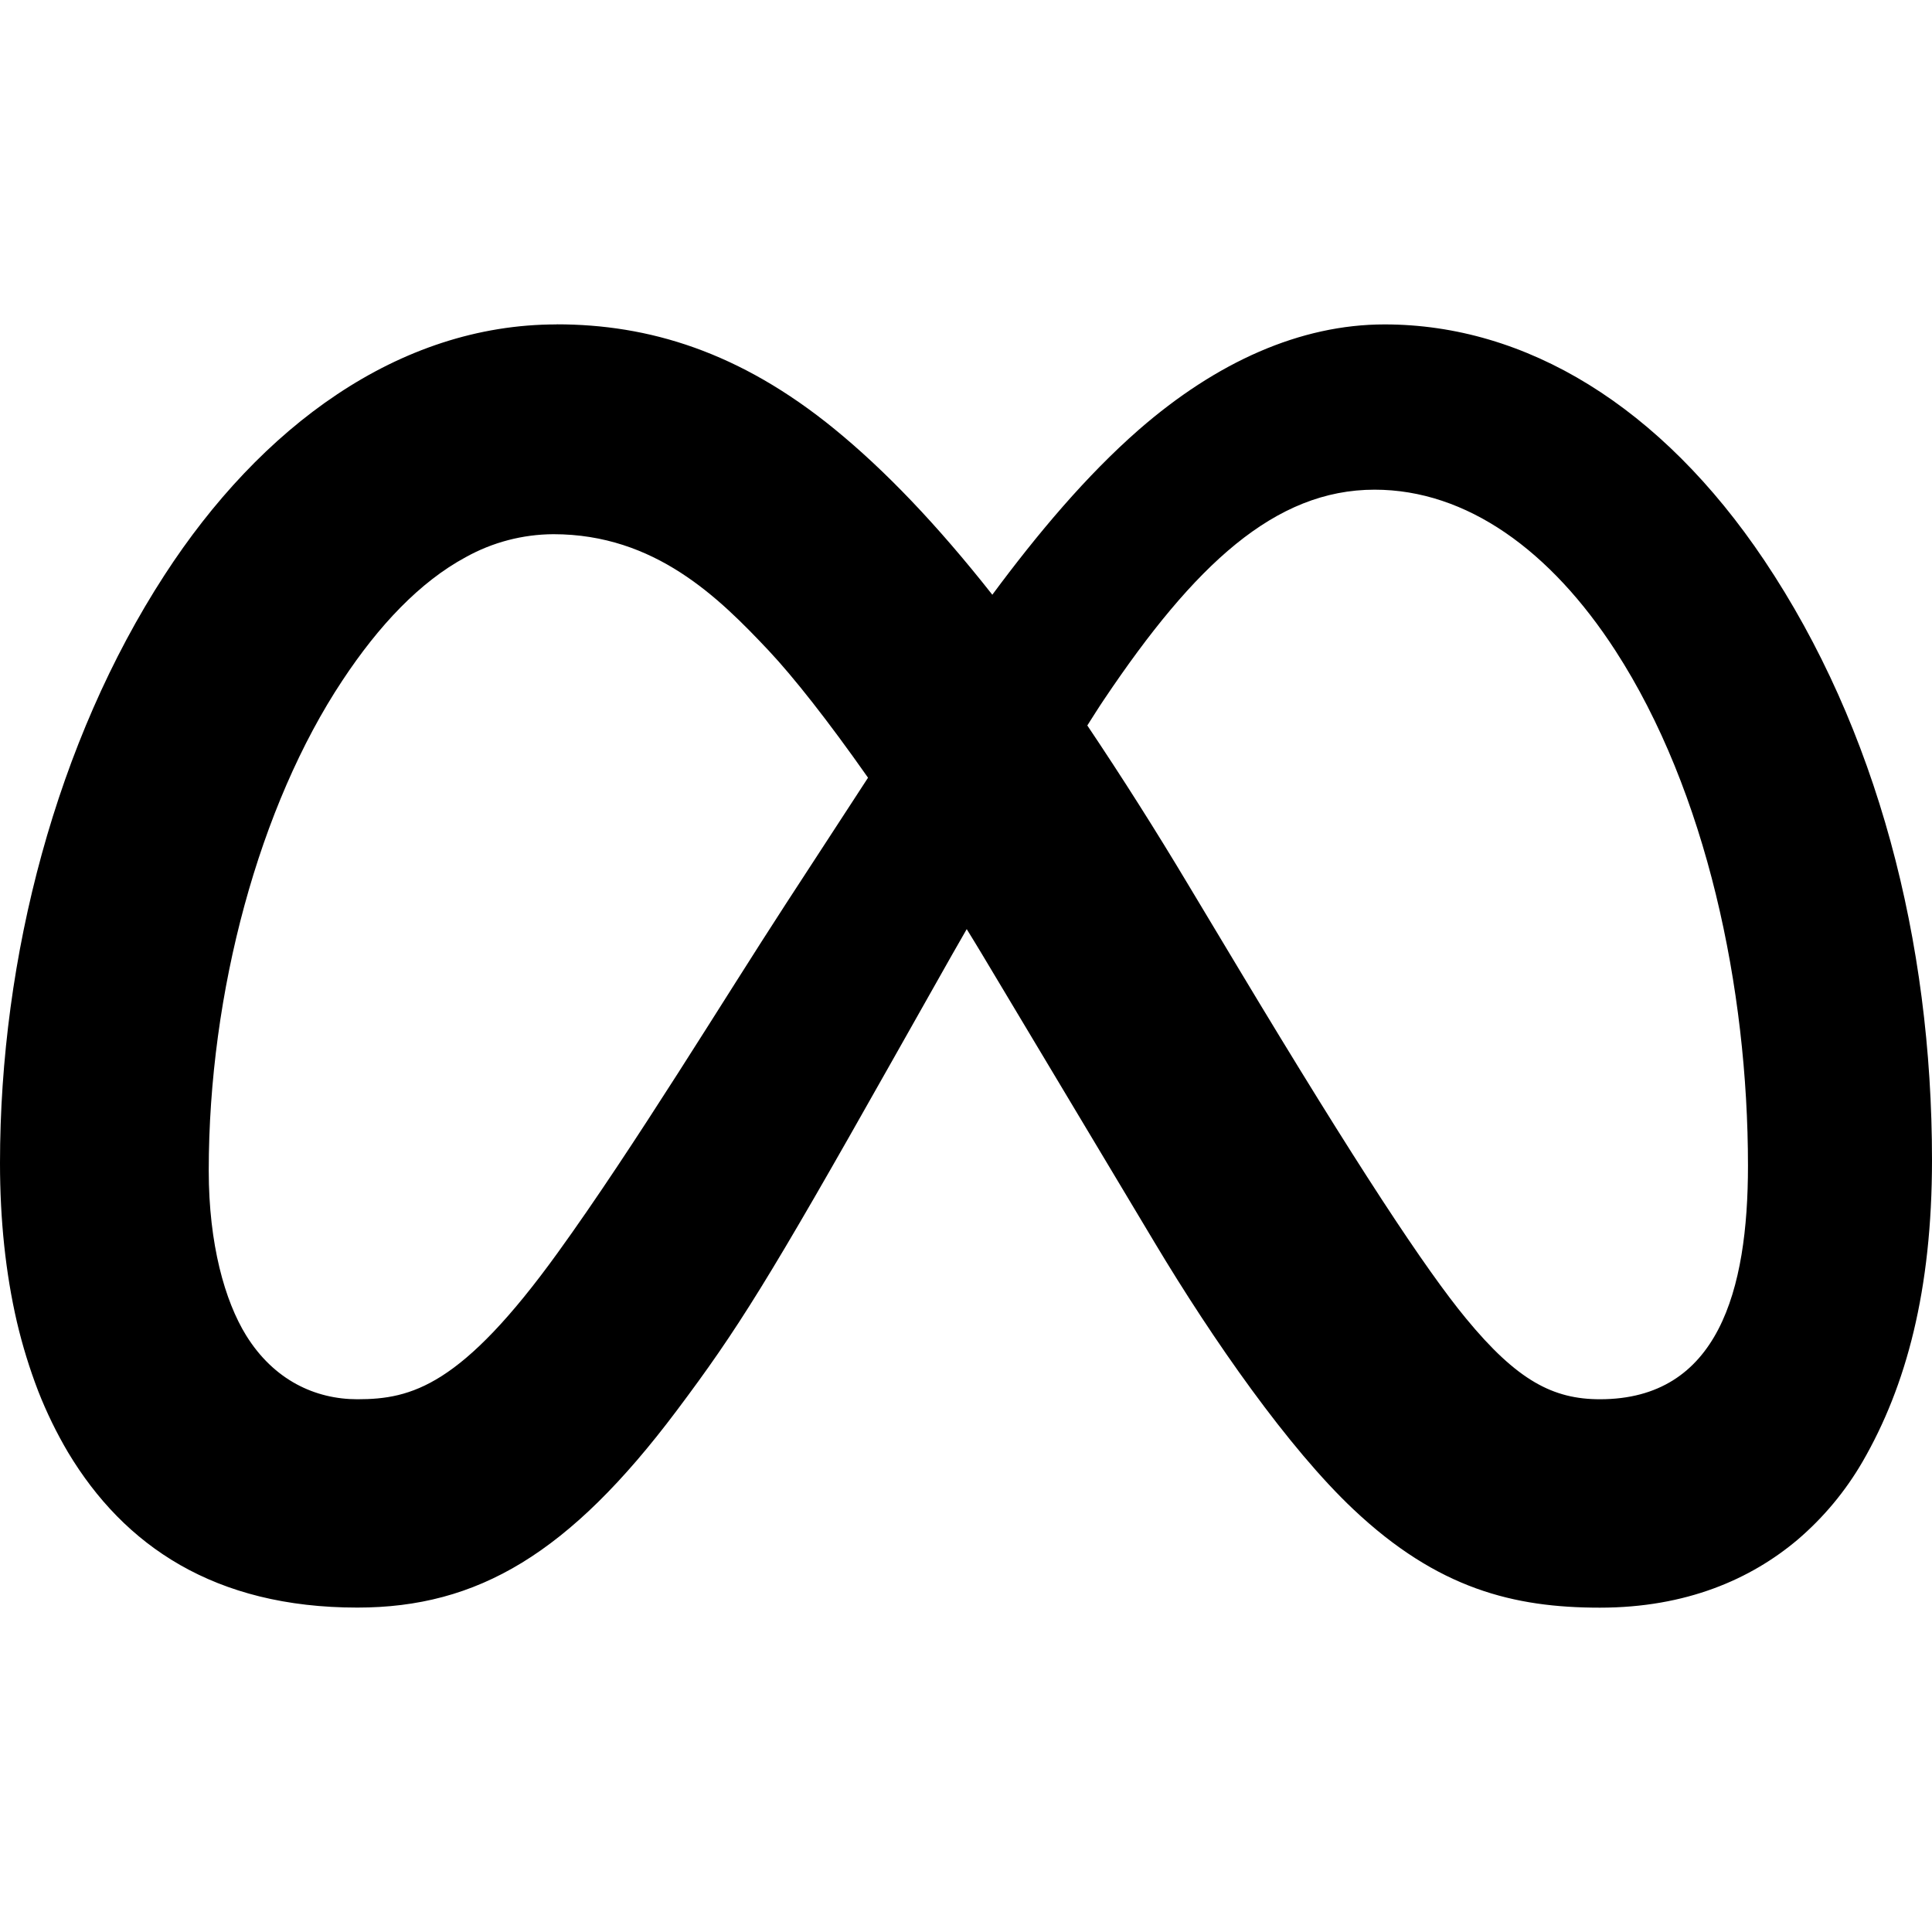
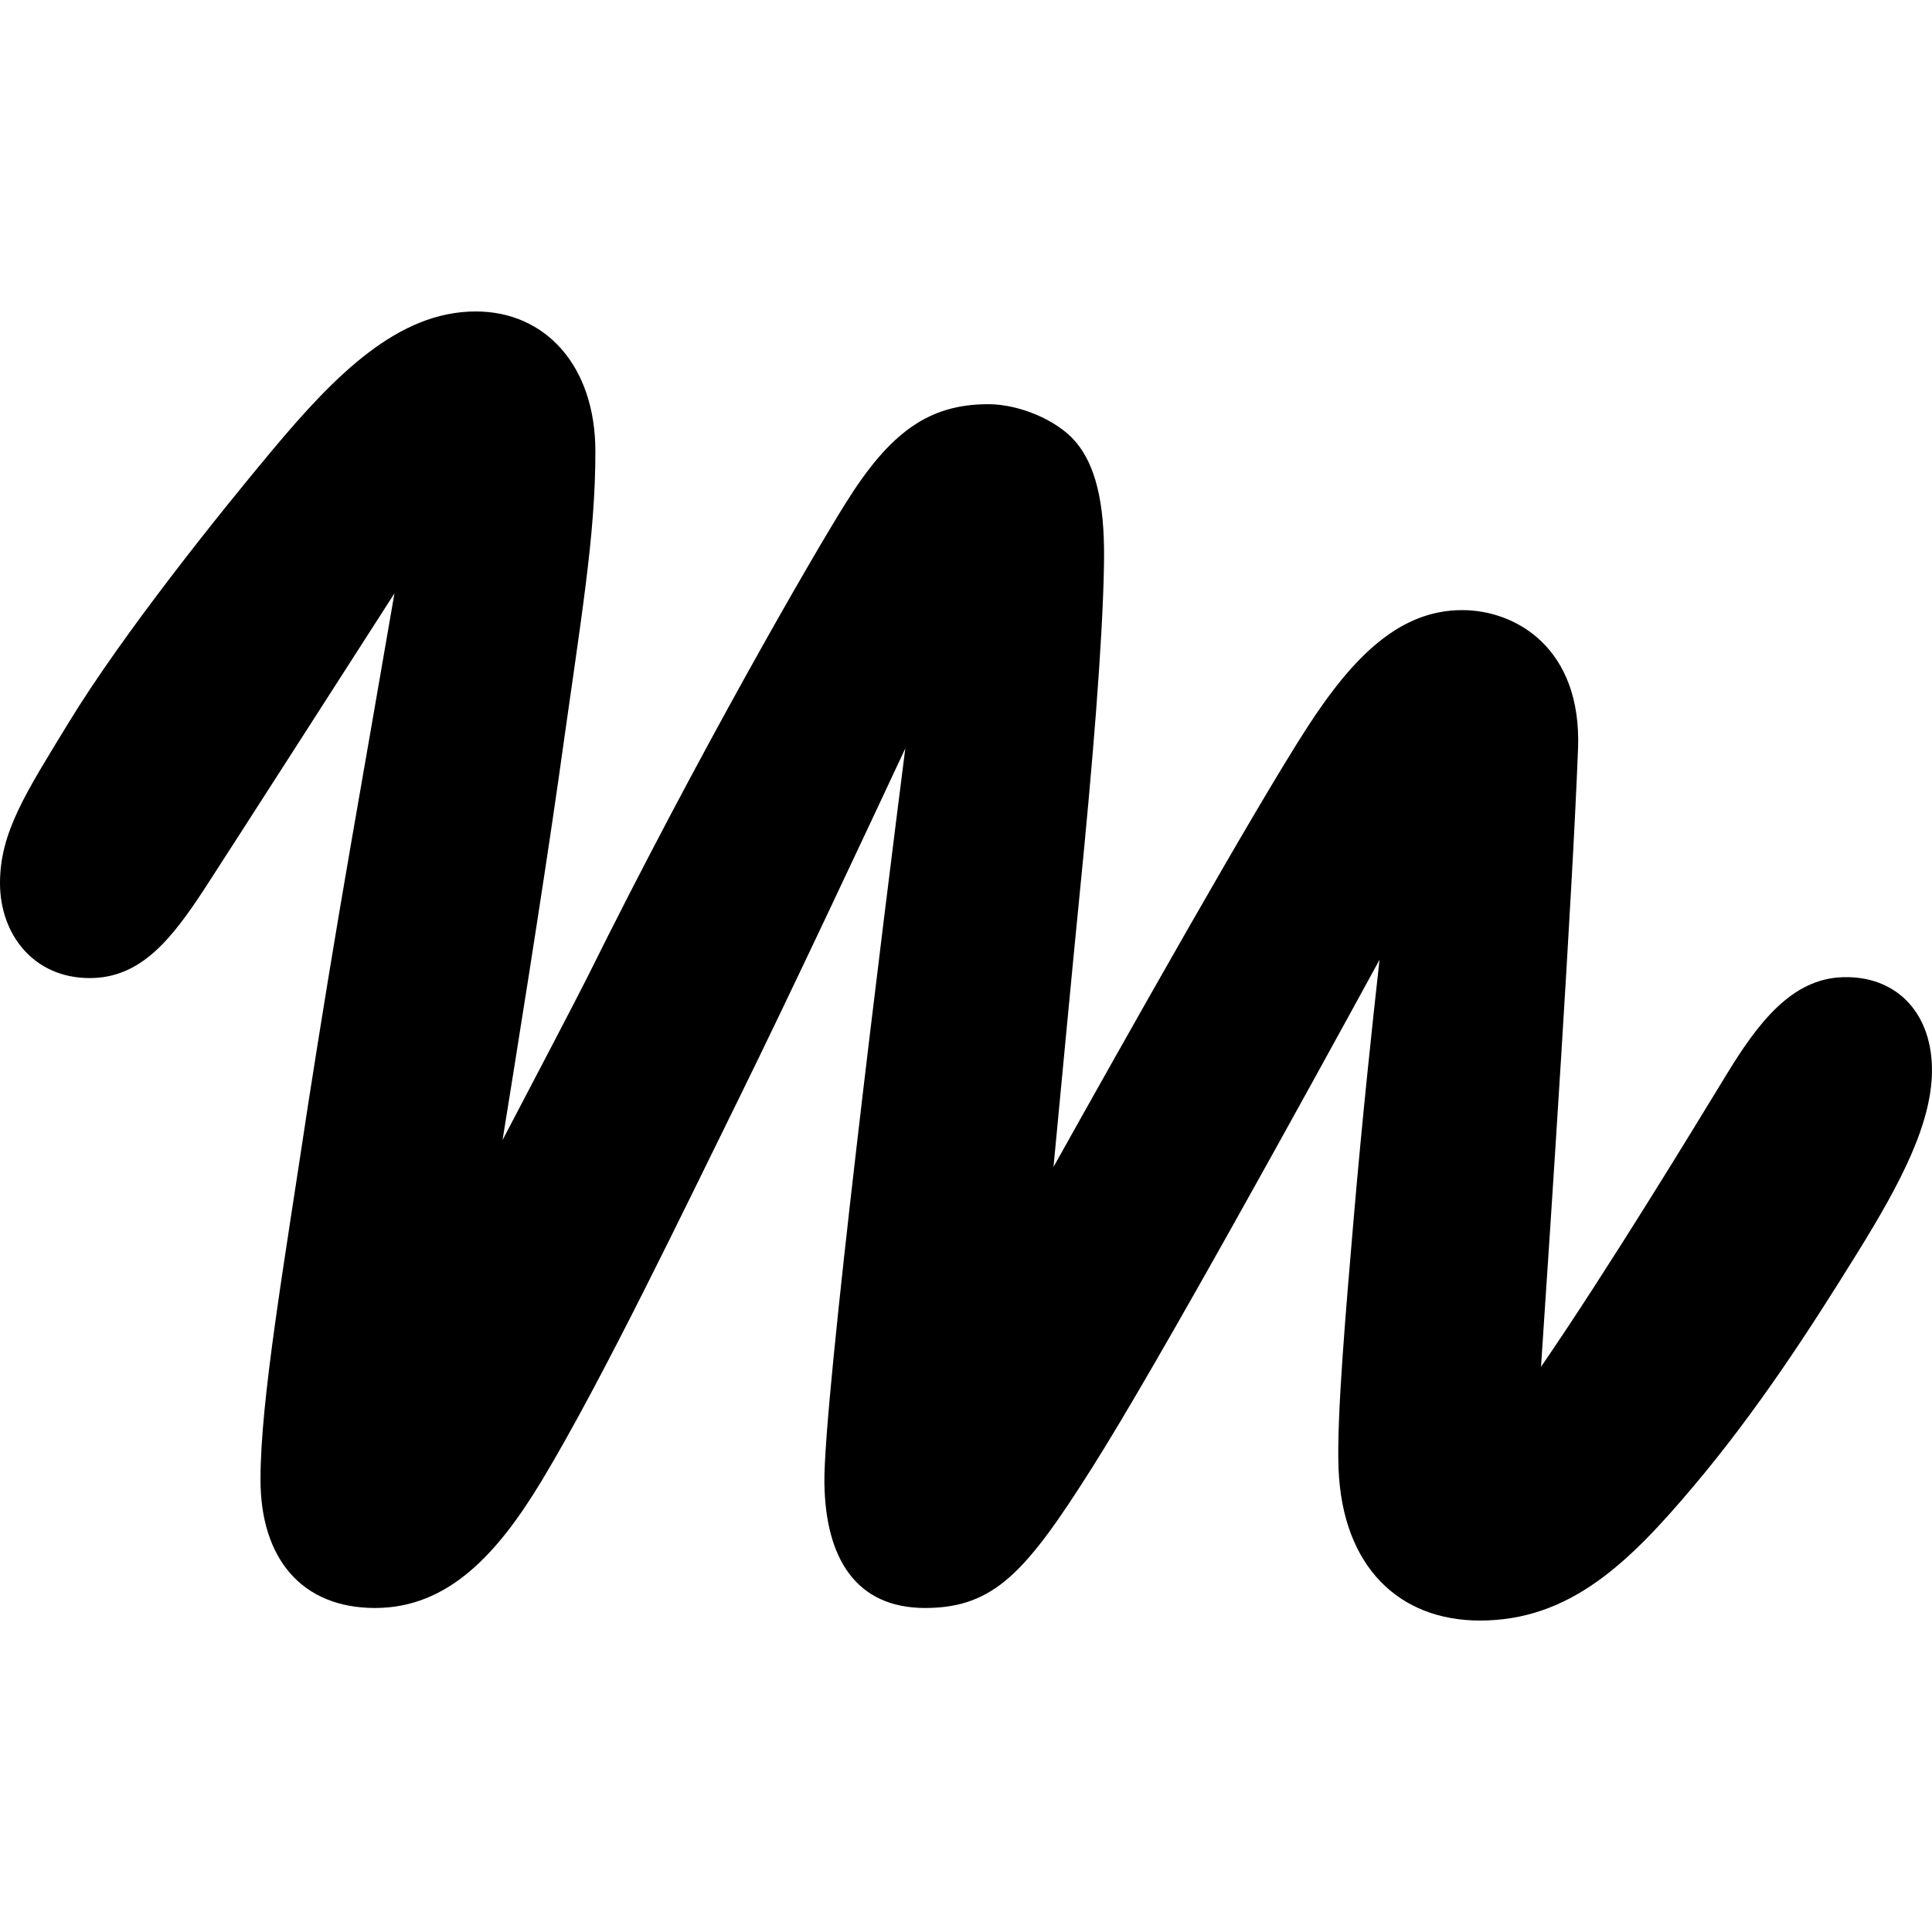
- <svg xmlns="http://www.w3.org/2000/svg" viewBox="0 0 24 24" fill="none">
-   <path fill="currentColor" d="M6.915 4.03c-1.968 0-3.683 1.28-4.871 3.113C.704 9.208 0 11.883 0 14.449c0 .706.07 1.369.21 1.973a6.624 6.624 0 0 0 .265.86 5.297 5.297 0 0 0 .371.761c.696 1.159 1.818 1.927 3.593 1.927 1.497 0 2.633-.671 3.965-2.444.76-1.012 1.144-1.626 2.663-4.32l.756-1.339.186-.325c.061.1.121.196.183.3l2.152 3.595c.724 1.21 1.665 2.556 2.47 3.314 1.046.987 1.992 1.22 3.06 1.22 1.075 0 1.876-.355 2.455-.843a3.743 3.743 0 0 0 .81-.973c.542-.939.861-2.127.861-3.745 0-2.72-.681-5.357-2.084-7.45-1.282-1.912-2.957-2.93-4.716-2.93-1.047 0-2.088.467-3.053 1.308-.652.57-1.257 1.29-1.82 2.05-.69-.875-1.335-1.547-1.958-2.056-1.182-.966-2.315-1.303-3.454-1.303zm10.16 2.053c1.147 0 2.188.758 2.992 1.999 1.132 1.748 1.647 4.195 1.647 6.4 0 1.548-.368 2.9-1.839 2.9-.58 0-1.027-.23-1.664-1.004-.496-.601-1.343-1.878-2.832-4.358l-.617-1.028a44.908 44.908 0 0 0-1.255-1.98c.07-.109.141-.224.211-.327 1.12-1.667 2.118-2.602 3.358-2.602zm-10.201.553c1.265 0 2.058.791 2.675 1.446.307.327.737.871 1.234 1.579l-1.02 1.566c-.757 1.163-1.882 3.017-2.837 4.338-1.191 1.649-1.81 1.817-2.486 1.817-.524 0-1.038-.237-1.383-.794-.263-.426-.464-1.13-.464-2.046 0-2.221.63-4.535 1.66-6.088.454-.687.964-1.226 1.533-1.533a2.264 2.264 0 0 1 1.088-.285z" />
+ <svg xmlns="http://www.w3.org/2000/svg" fill="currentColor" height="1em" style="flex:none;line-height:1" viewBox="0 0 24 24" width="1em">
+   <path d="M5.91 3.869C6.777 3.869 7.396 4.546 7.396 5.607 7.396 6.669 7.225 7.626 6.941 9.659 6.738 11.084 6.389 13.258 6.243 14.162 6.523 13.628 7.178 12.378 7.294 12.144 8.666 9.375 10.096 6.901 10.508 6.246 11.054 5.372 11.535 5.021 12.278 5.021 12.664 5.022 13.124 5.217 13.352 5.477 13.66 5.829 13.725 6.398 13.714 7.019 13.698 7.97 13.574 9.486 13.405 11.177 13.33 11.929 13.185 13.466 13.087 14.496 13.965 12.925 15.591 10.035 16.246 9.025 16.817 8.146 17.392 7.579 18.164 7.579 18.83 7.579 19.651 8.05 19.603 9.302 19.531 11.149 19.264 15.174 19.143 16.979 19.96 15.79 21.033 14.029 21.436 13.367 21.842 12.698 22.26 12.157 22.894 12.139 23.544 12.12 23.979 12.562 23.999 13.244 24.019 13.927 23.612 14.694 23.072 15.565 22.486 16.511 21.831 17.523 21.033 18.468 20.236 19.413 19.502 20.131 18.384 20.131 17.382 20.131 16.677 19.465 16.628 18.246 16.602 17.607 16.723 16.234 16.814 15.16 16.92 13.917 17.048 12.717 17.137 11.923 16.256 13.535 14.402 16.912 13.568 18.23 12.752 19.52 12.355 19.974 11.493 19.975 10.631 19.975 10.253 19.354 10.241 18.42 10.227 17.407 10.988 11.324 11.246 9.297 10.828 10.191 9.801 12.385 9.157 13.69 8.534 14.953 7.489 17.135 6.73 18.393 6.184 19.298 5.57 19.975 4.66 19.975 3.75 19.975 3.236 19.363 3.236 18.379 3.236 17.395 3.521 15.756 3.827 13.723 3.98 12.739 4.155 11.667 4.352 10.53 4.496 9.708 4.746 8.26 4.9 7.371 4.2 8.461 2.941 10.423 2.558 11.014 2.131 11.671 1.749 12.15 1.115 12.15 0.416 12.15 0 11.605 0 10.971 0 10.337 0.322 9.848 0.846 8.988 1.518 7.883 2.726 6.377 3.388 5.586 4.168 4.654 4.947 3.869 5.91 3.869Z" />
</svg>
